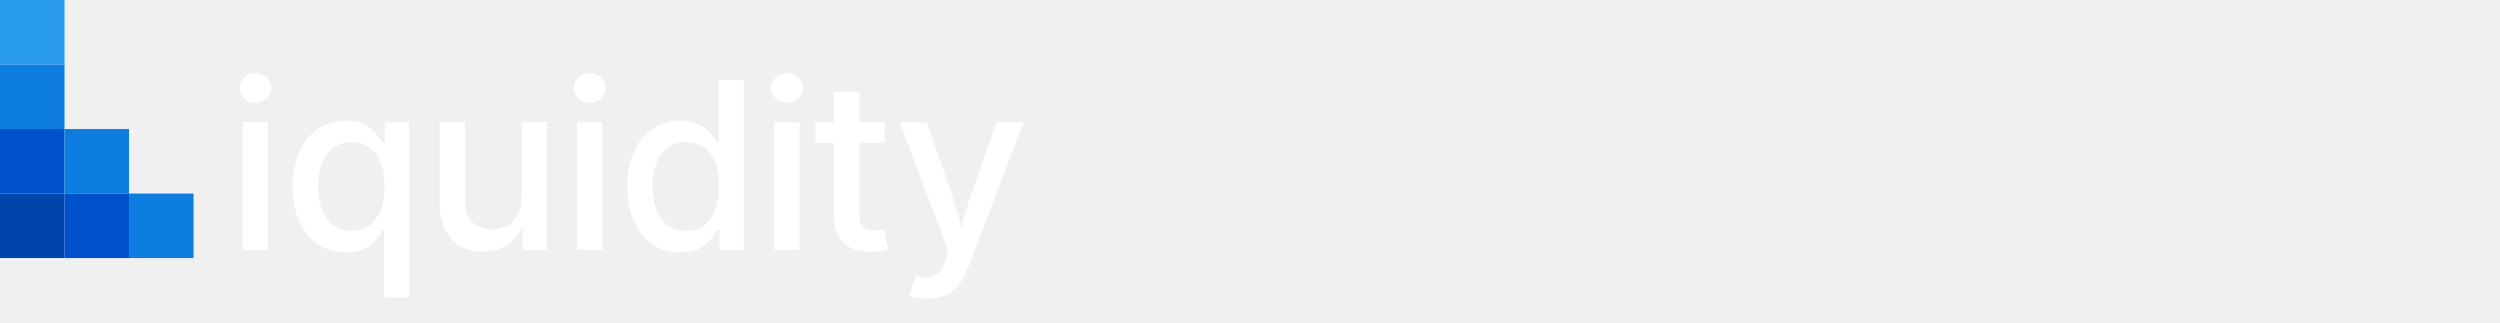
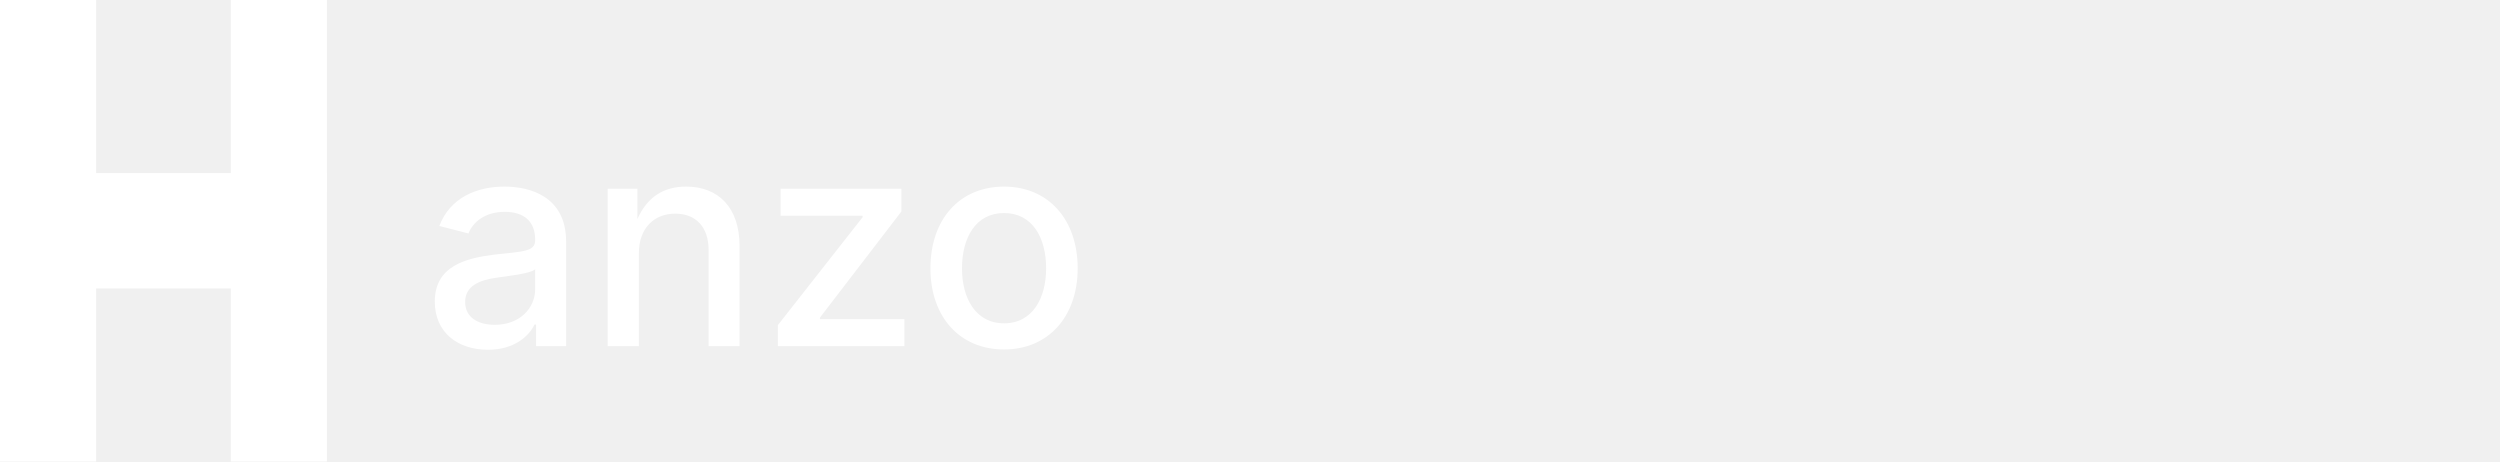
- <svg xmlns="http://www.w3.org/2000/svg" viewBox="0 0 155 20">
-   <rect x="0" y="0" width="4" height="4" fill="#299BEF" />
-   <rect x="0" y="4" width="4" height="4" fill="#0E7DE0" />
-   <rect x="0" y="8" width="4" height="4" fill="#0051CC" />
-   <rect x="4" y="8" width="4" height="4" fill="#0E7DE0" />
-   <rect x="0" y="12" width="4" height="4" fill="#0045AA" />
-   <rect x="4" y="12" width="4" height="4" fill="#0051CC" />
-   <rect x="8" y="12" width="4" height="4" fill="#0E7DE0" />
-   <text x="14" y="15.5" font-family="Inter, -apple-system, BlinkMacSystemFont, sans-serif" font-size="14.5" font-weight="500" fill="white" letter-spacing="-0.2">iquidity</text>
+ <svg xmlns="http://www.w3.org/2000/svg" viewBox="0 0 130 24">
+   <rect x="0" y="0" width="5" height="10" fill="white" />
+   <rect x="0" y="14" width="5" height="10" fill="white" />
+   <rect x="12" y="0" width="5" height="10" fill="white" />
+   <rect x="12" y="14" width="5" height="10" fill="white" />
+   <rect x="0" y="9" width="17" height="6" fill="white" />
+   <text x="22" y="18" font-family="Geist, Inter, -apple-system, sans-serif" font-size="15" font-weight="500" fill="white">anzo</text>
</svg>
